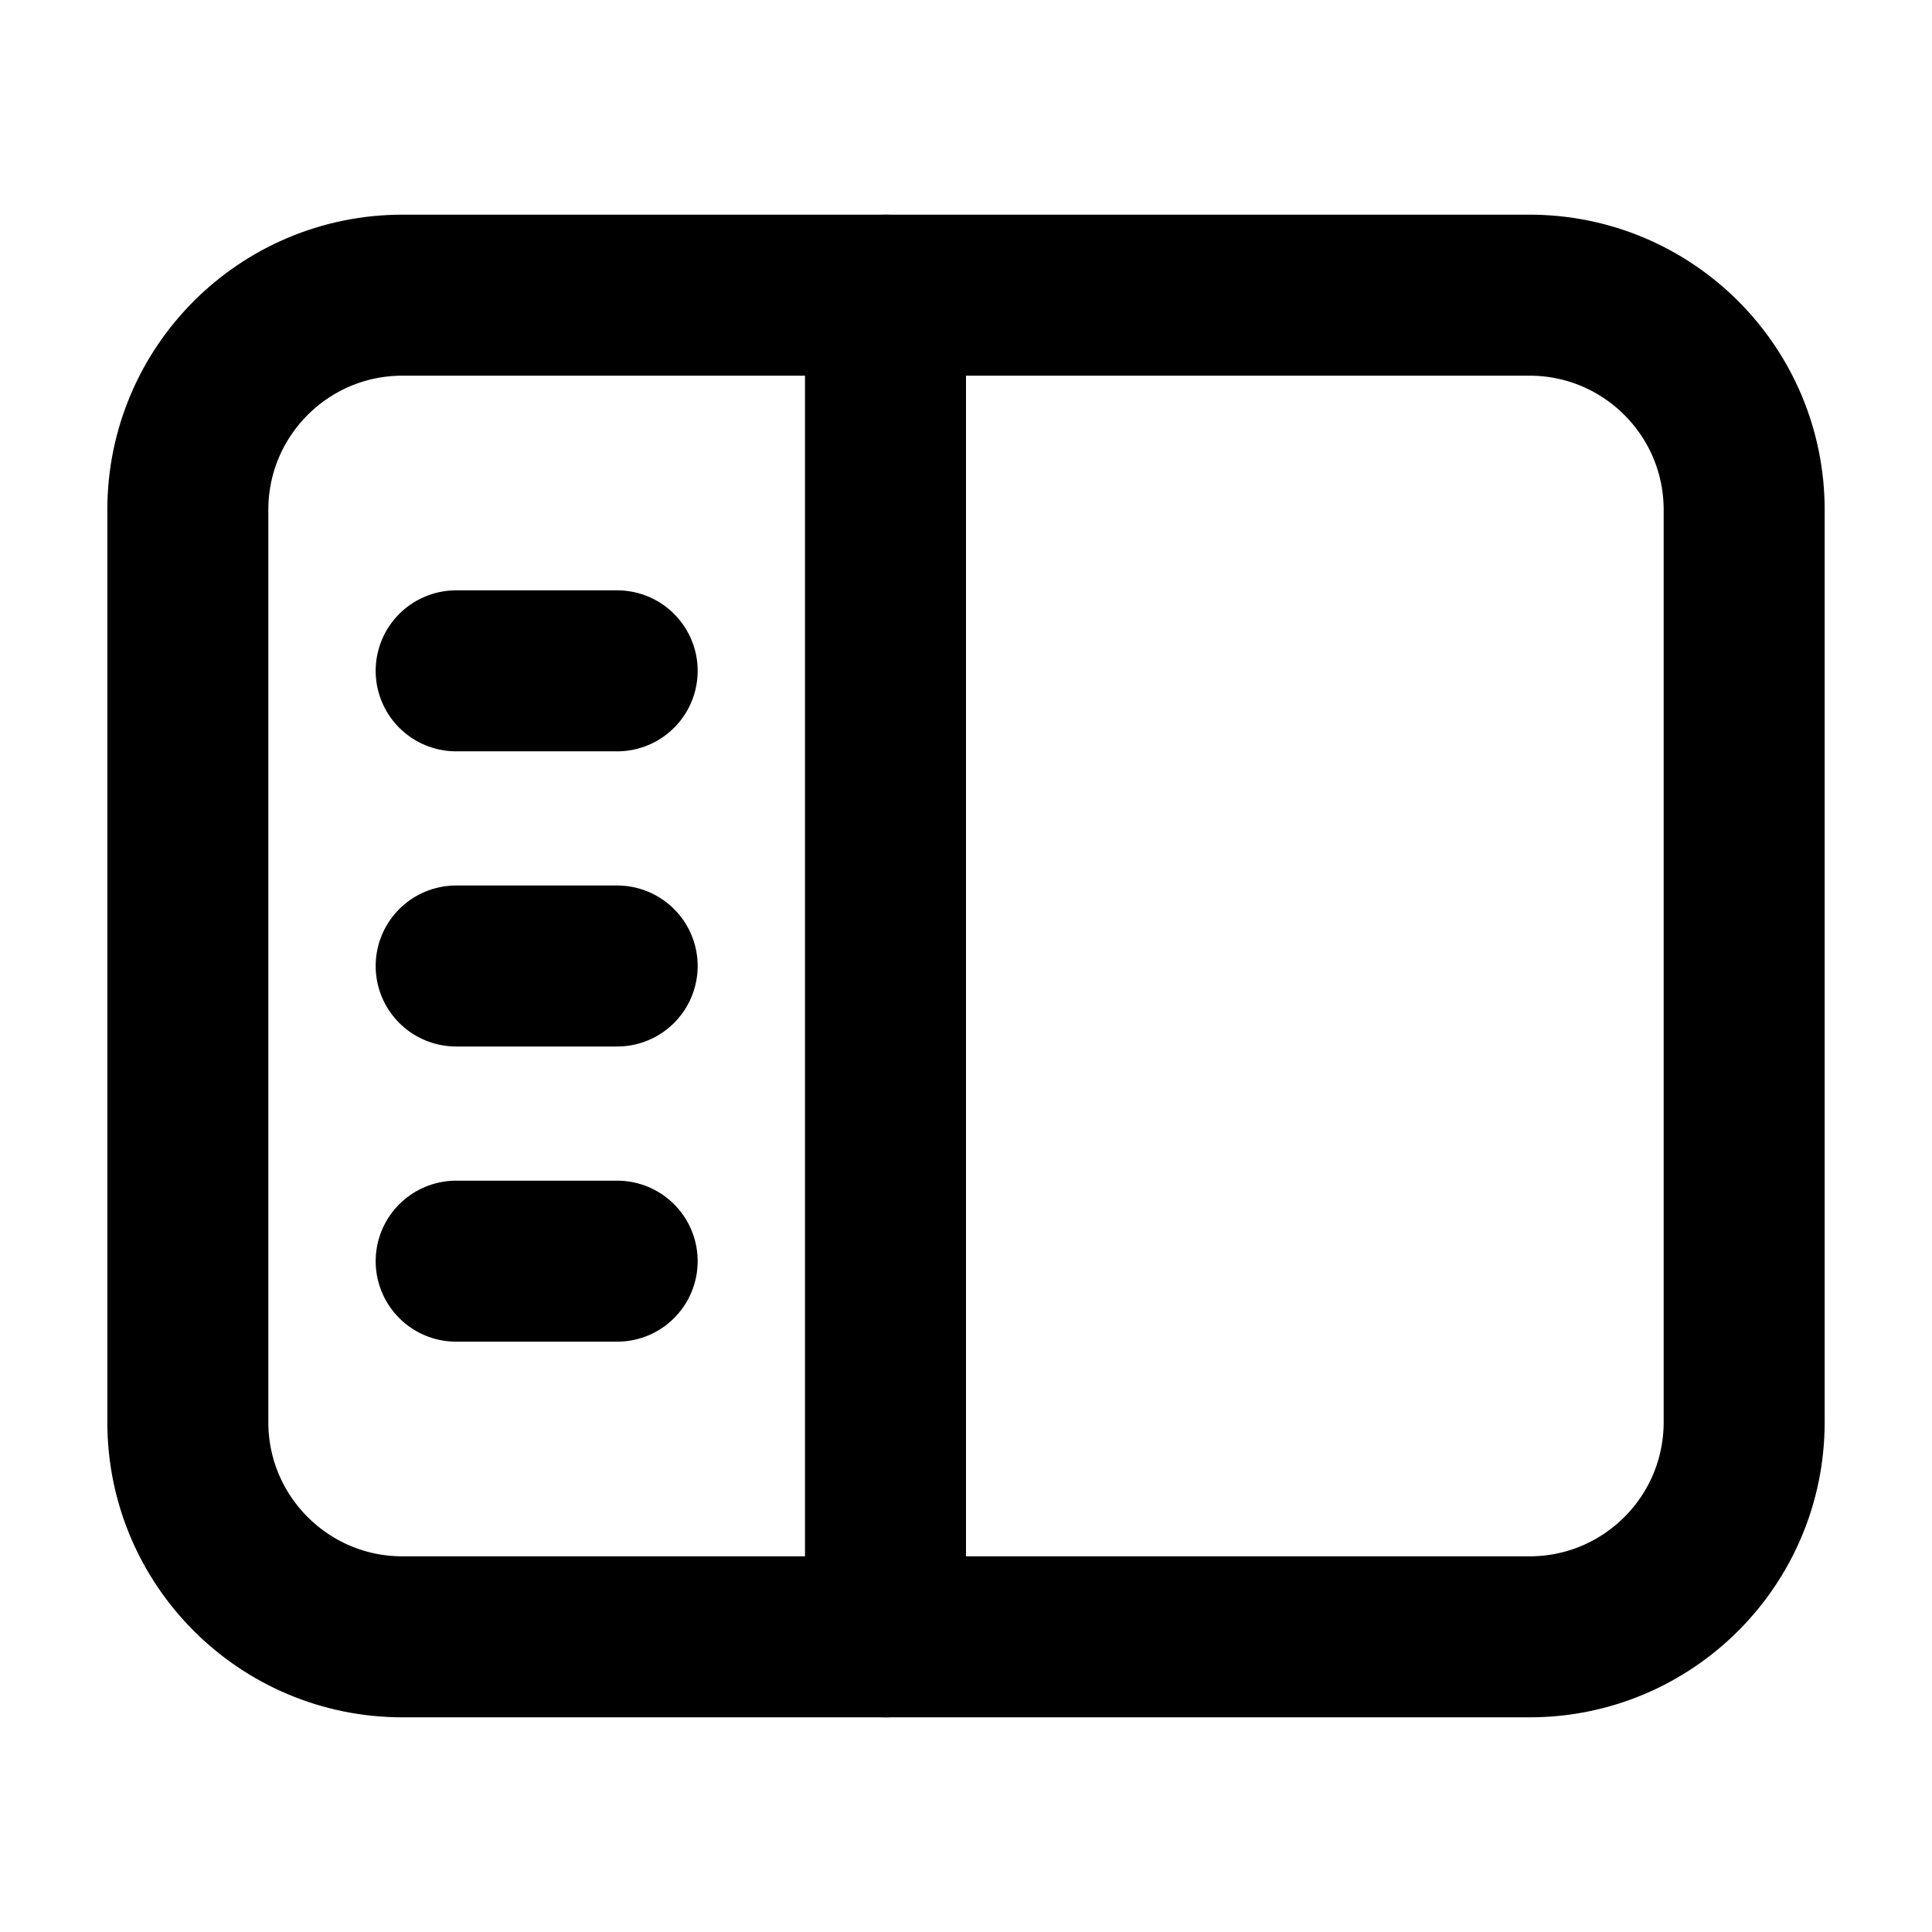
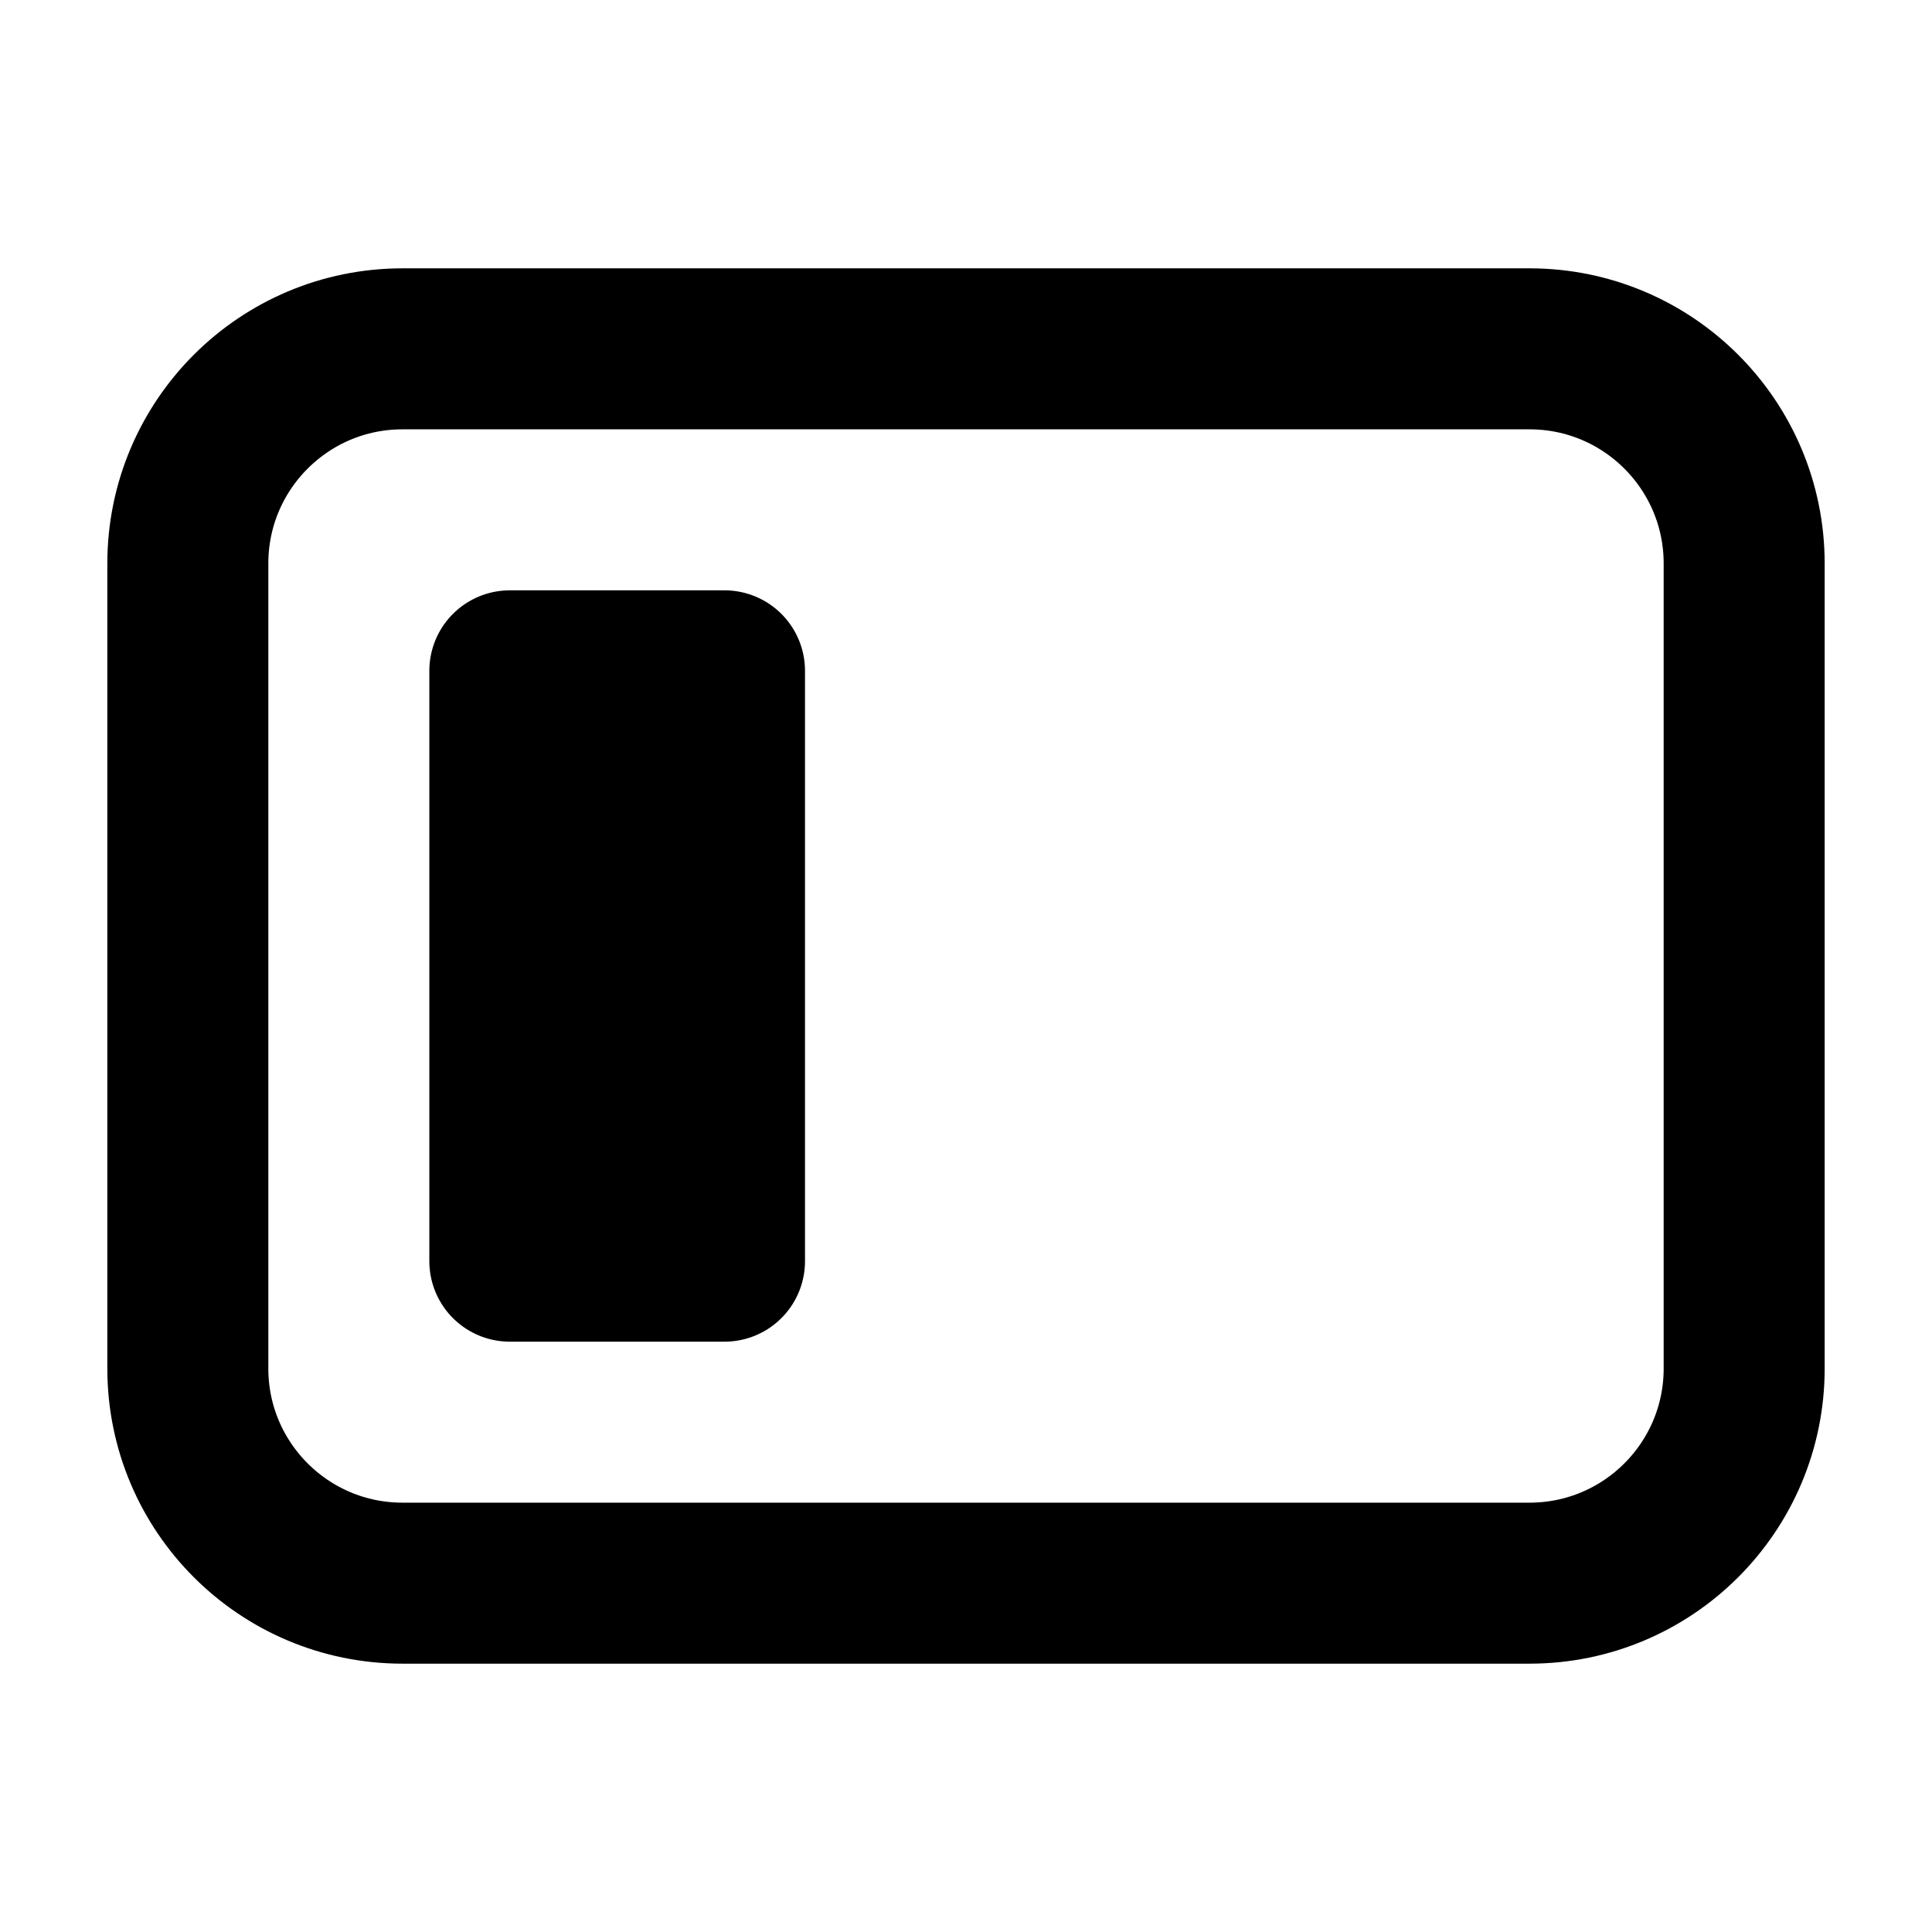
<svg xmlns="http://www.w3.org/2000/svg" height="18" width="18" viewBox="0 0 18 18">
  <g stroke-linecap="round" stroke-width="1.5" fill="none" stroke="currentColor" stroke-linejoin="round" class="nc-icon-wrapper">
-     <line x1="8.25" y1="2.75" x2="8.25" y2="15.25" data-color="color-2" />
-     <rect x="1.75" y="2.75" width="14.5" height="12.5" rx="2" ry="2" transform="translate(18 18) rotate(180)" />
-     <line x1="4.25" y1="6.25" x2="5.75" y2="6.25" data-color="color-2" />
-     <line x1="4.25" y1="9" x2="5.75" y2="9" data-color="color-2" />
-     <line x1="4.25" y1="11.75" x2="5.75" y2="11.75" data-color="color-2" />
+     <rect x="1.75" y="3.25" width="14.5" height="11.5" rx="2" ry="2" />
+     <rect x="4.75" y="6.25" width="2" height="5.5" fill="currentColor" data-color="color-2" />
  </g>
</svg>
